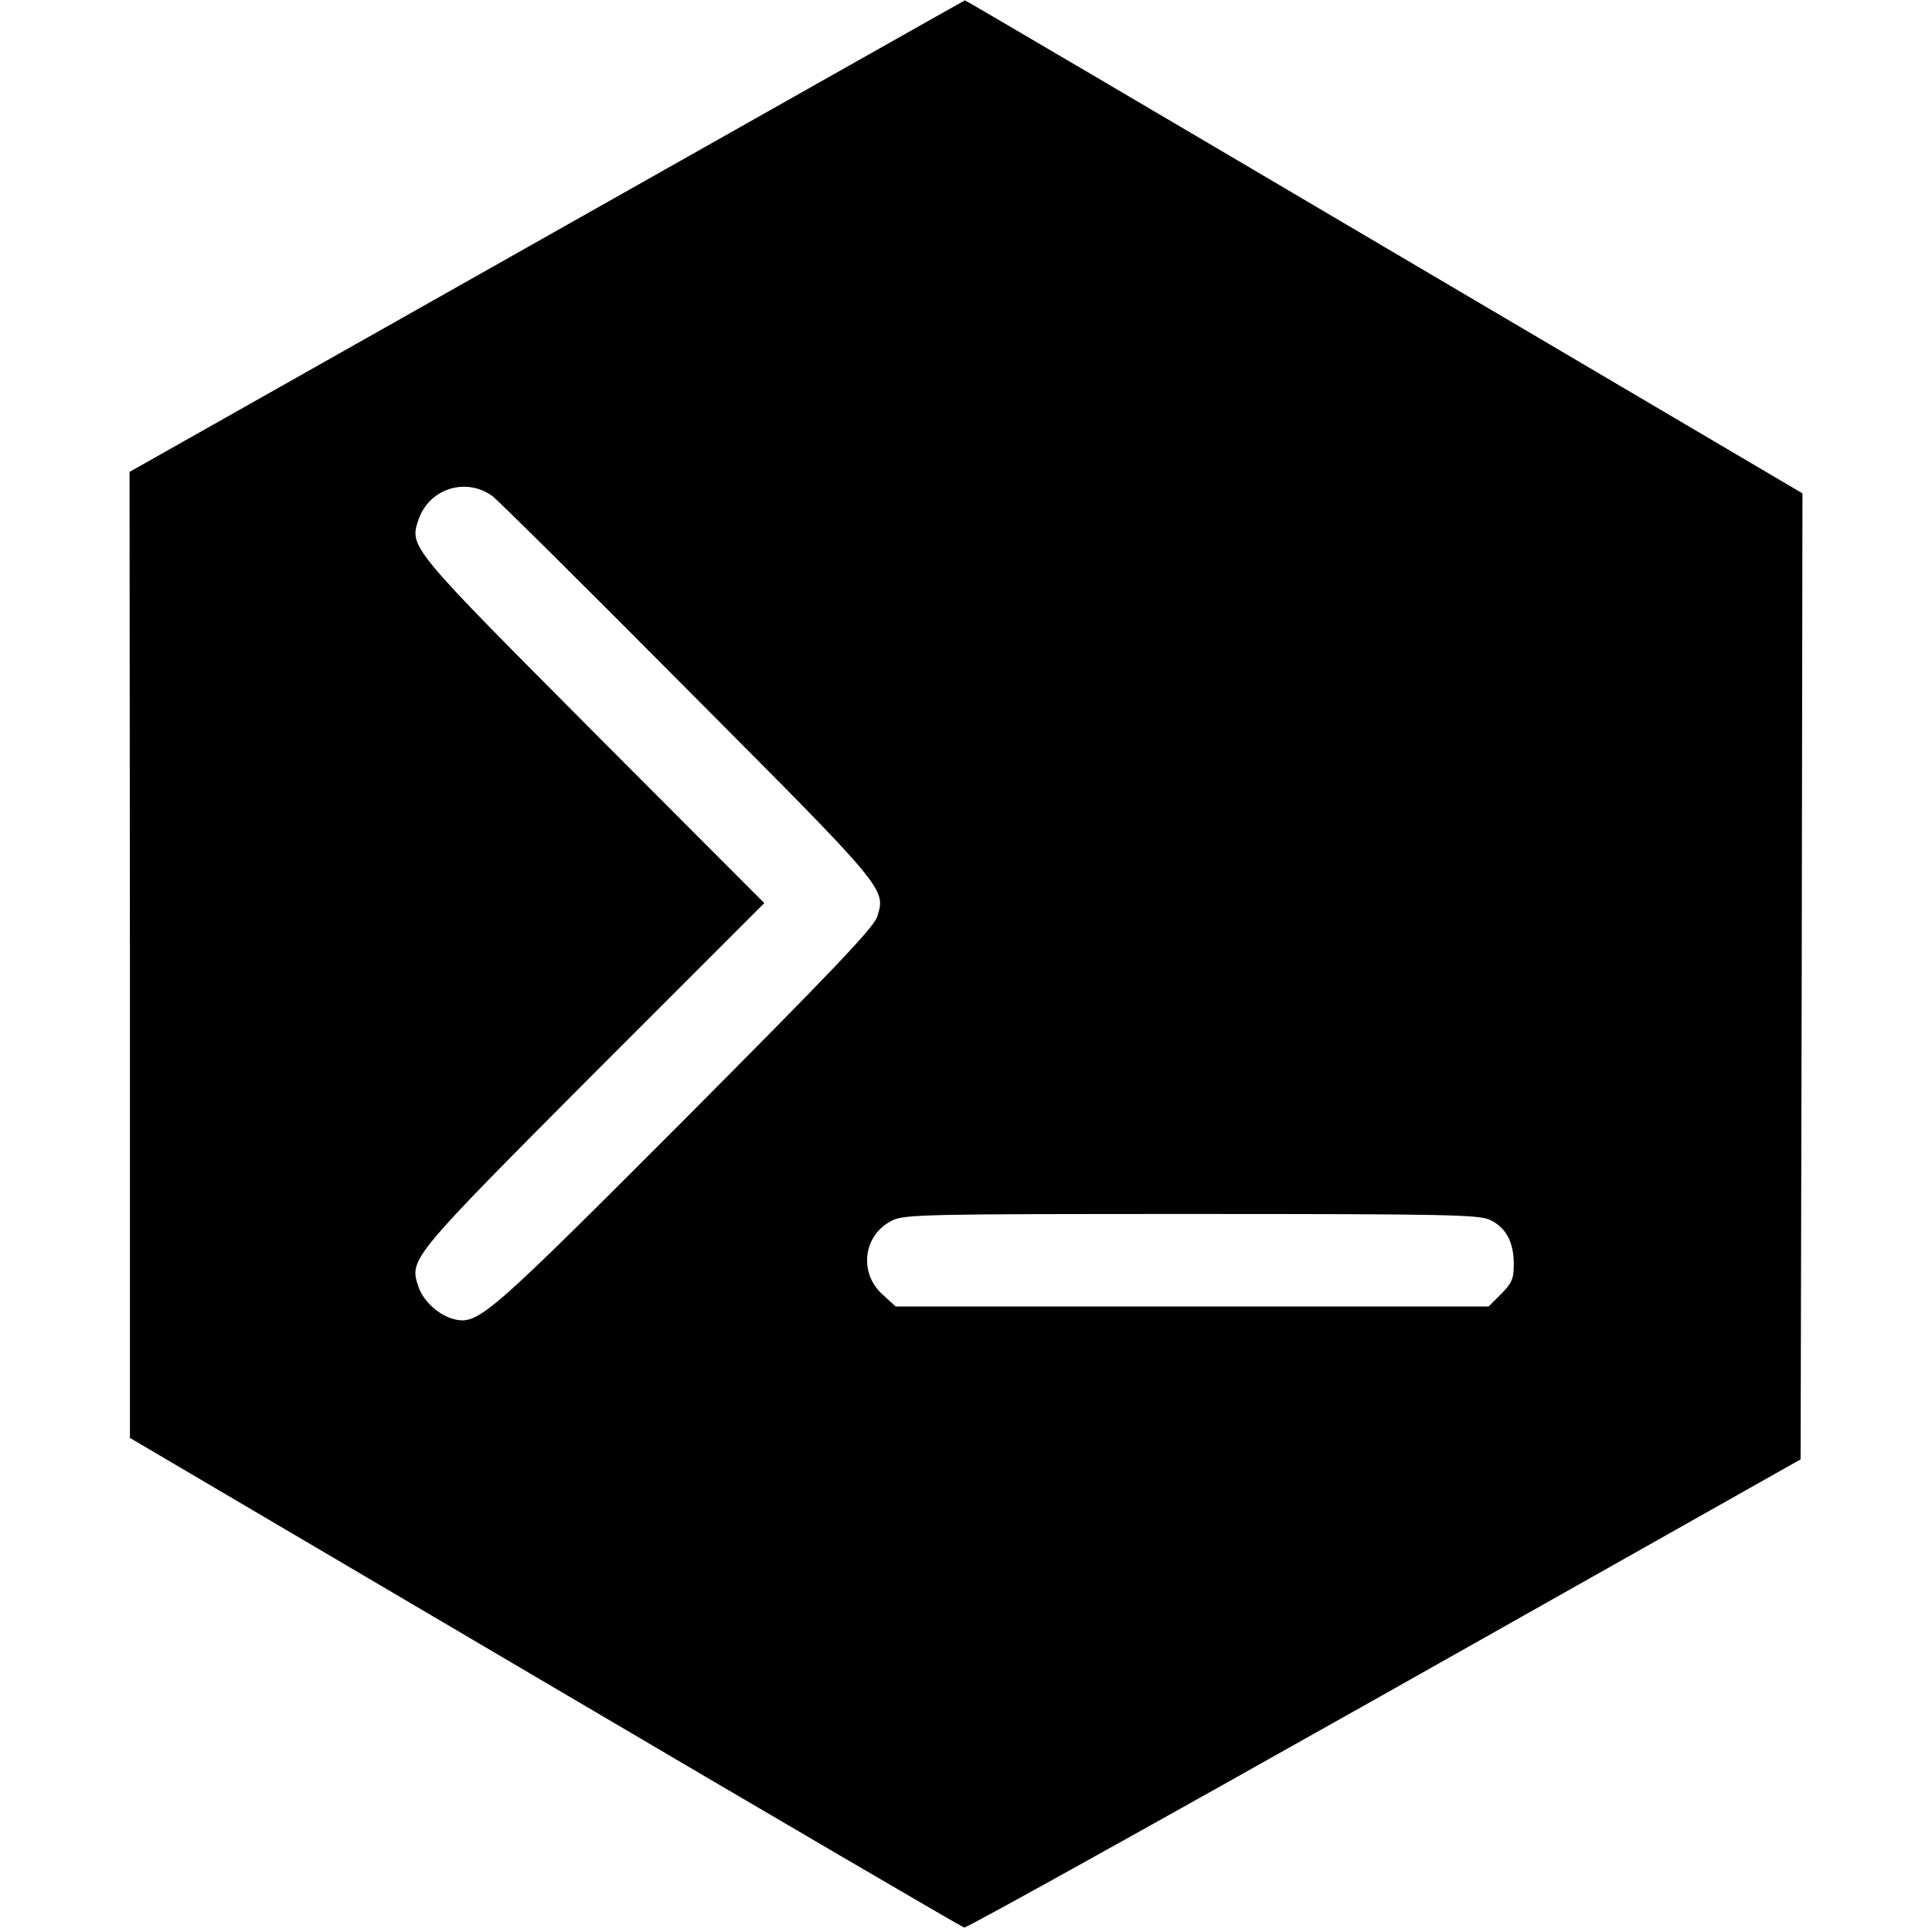
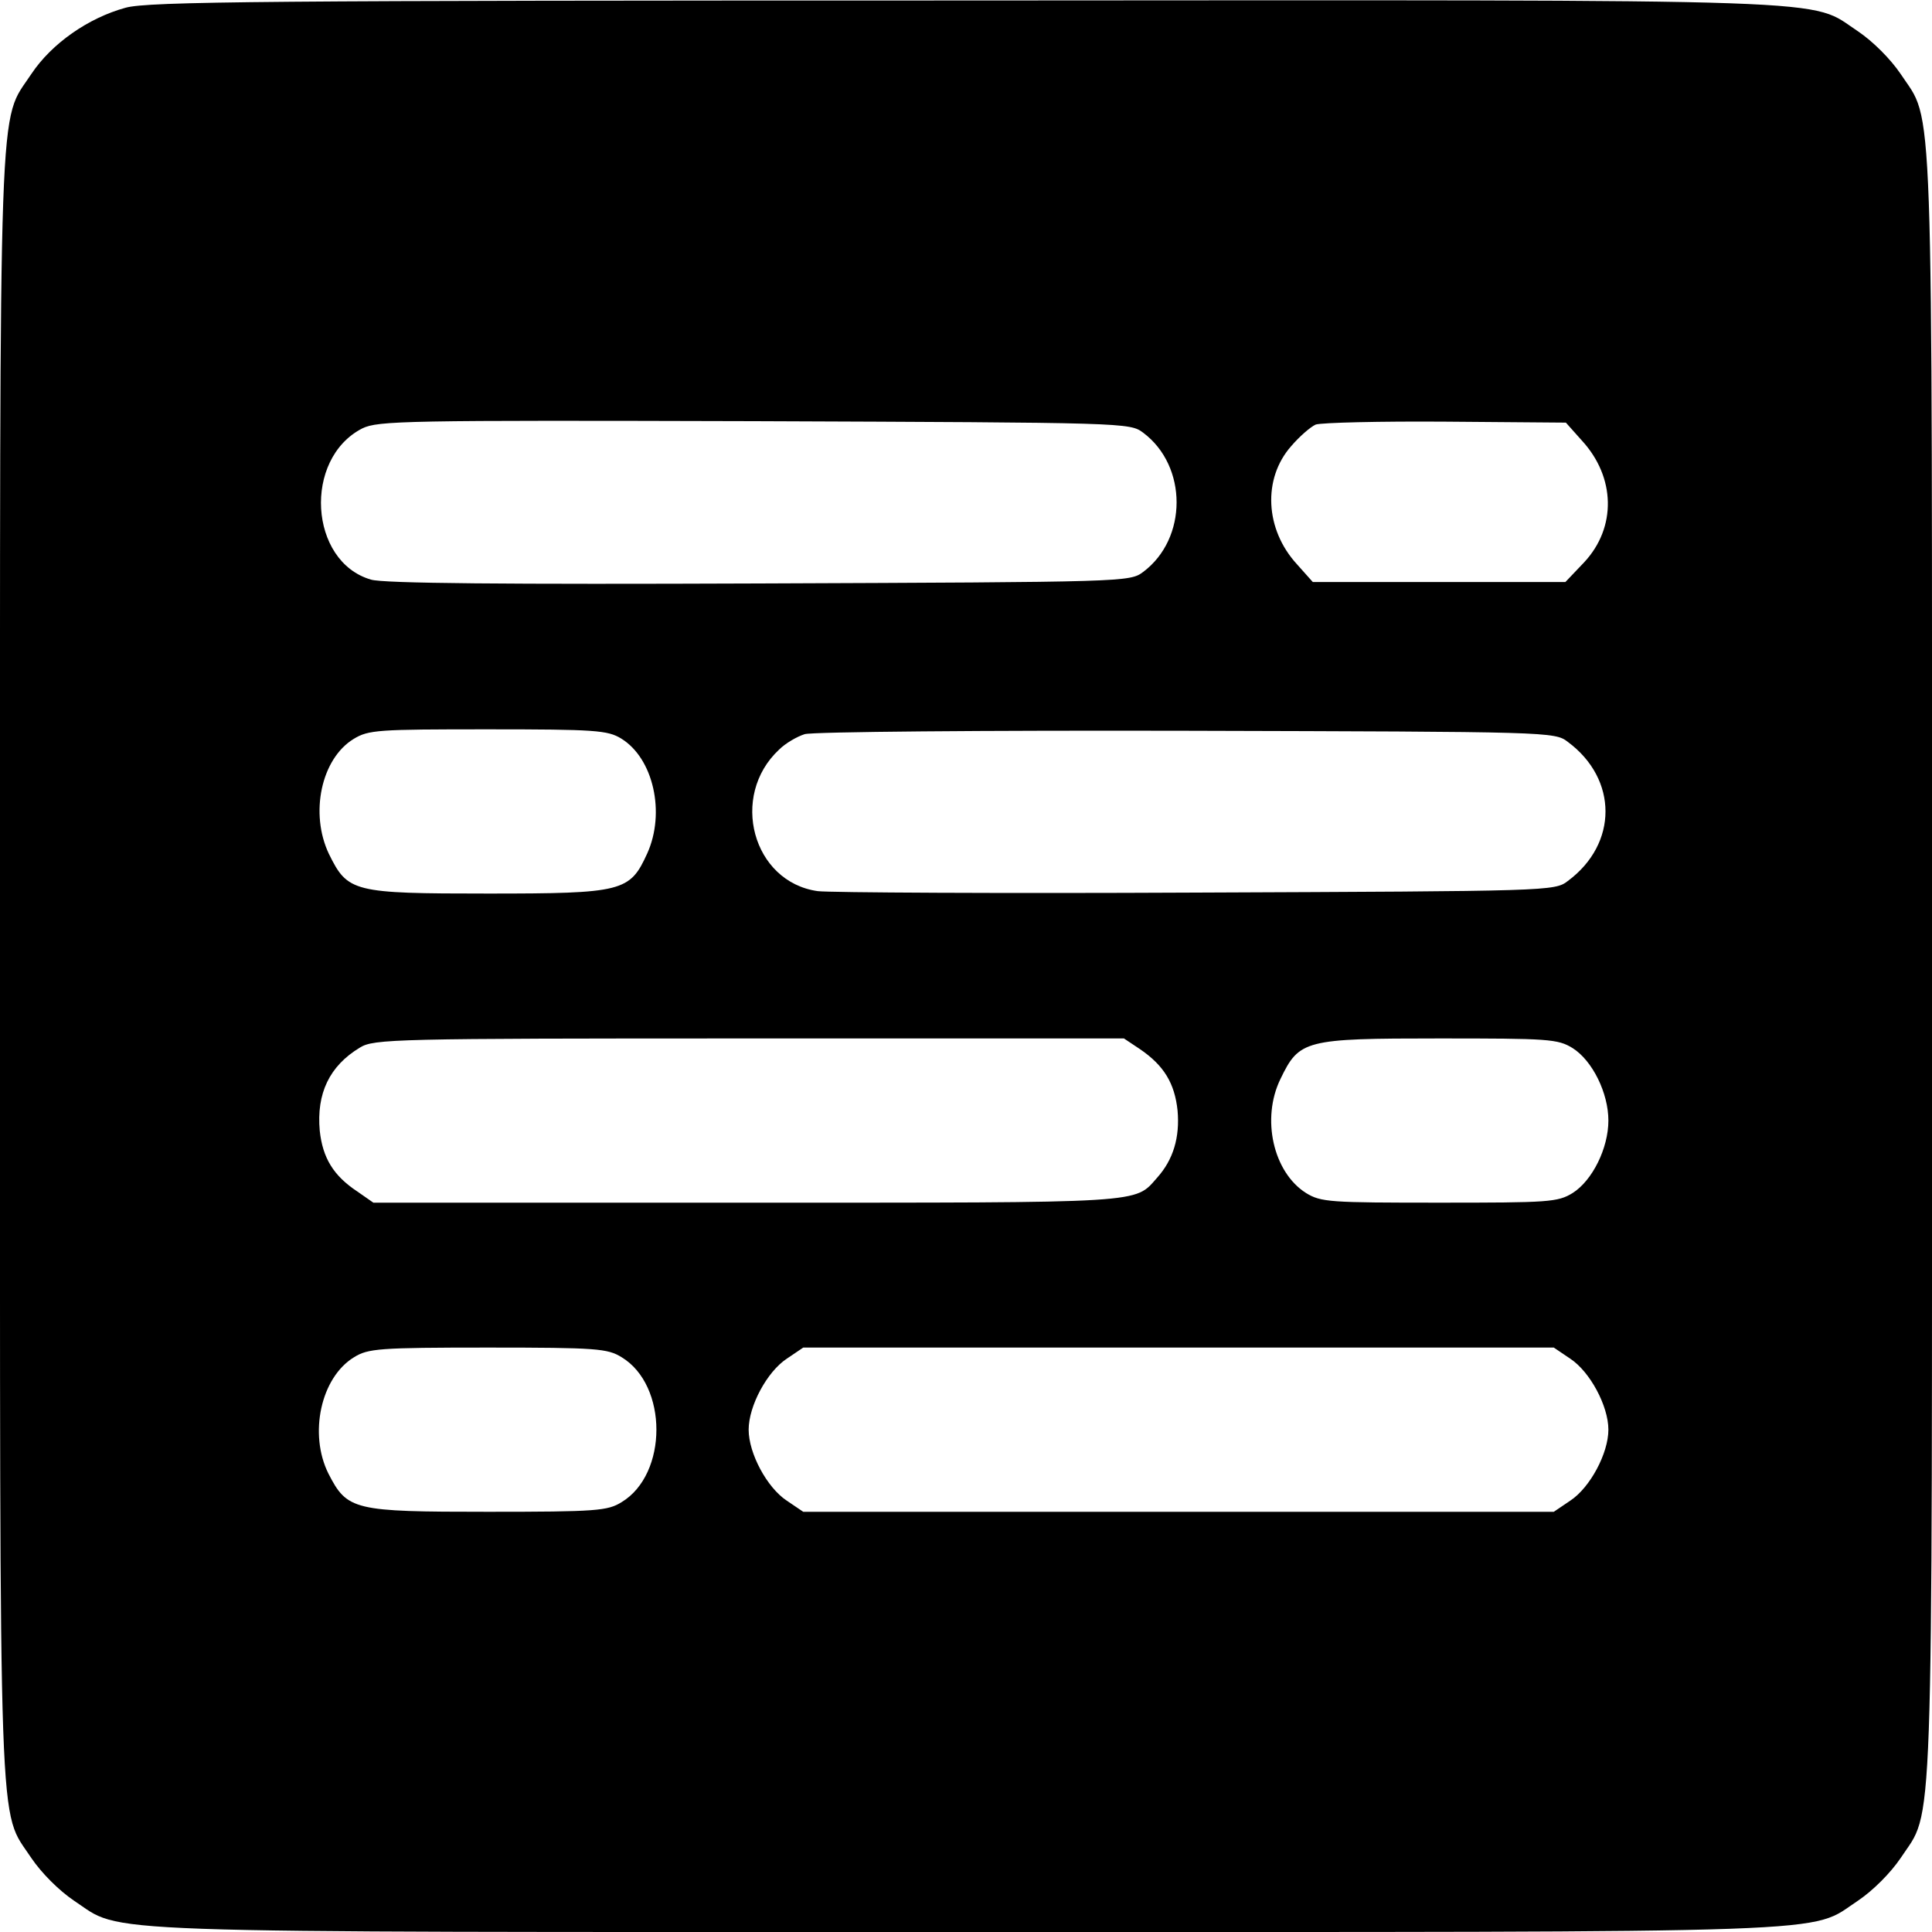
- <svg xmlns="http://www.w3.org/2000/svg" version="1.0" width="522pt" height="522pt" viewBox="0 0 522 522" preserveAspectRatio="xMidYMid meet">
-   <g transform="translate(0,522) scale(0.1,-0.1)" fill="#000000" stroke="none">
-     <path d="M1478 4582 l-1128 -637 1 -1305 0 -1305 1121 -660 c616 -363 1126 -661 1133 -663 6 -2 518 283 1136 631 l1124 634 3 1305 2 1305 -1130 666 c-622 367 -1132 667 -1133 666 -1 0 -509 -287 -1129 -637z m-148 -702 c14 -10 251 -245 526 -522 541 -543 538 -539 514 -615 -10 -30 -122 -147 -519 -546 -526 -527 -558 -556 -621 -542 -42 9 -87 49 -100 90 -24 73 -22 76 473 573 l462 462 -462 463 c-493 495 -497 499 -473 571 28 85 127 118 200 66z m2696 -1956 c43 -21 64 -59 64 -120 0 -39 -5 -51 -34 -80 l-34 -34 -801 0 -801 0 -36 33 c-65 59 -51 161 26 199 32 17 92 18 808 18 696 0 777 -2 808 -16z" />
+ <svg xmlns="http://www.w3.org/2000/svg" version="1.0" width="400pt" height="400pt" viewBox="0 0 400 400" preserveAspectRatio="xMidYMid meet">
+   <g transform="translate(0,400) scale(0.1,-0.1)" fill="#000000" stroke="none">
+     <path d="M260 3984 c-77 -21 -153 -74 -195 -137 -69 -105 -65 10 -65 -1847 0 -1857 -4 -1742 65 -1847 21 -31 57 -67 88 -88 105 -69 -10 -65 1847 -65 1857 0 1742 -4 1847 65 31 21 67 57 88 88 69 105 65 -10 65 1847 0 1857 4 1742 -65 1847 -21 31 -57 67 -88 88 -105 69 11 65 -1852 64 -1445 0 -1688 -2 -1735 -15z m2107 -880 c92 -69 92 -219 0 -288 -28 -21 -34 -21 -795 -24 -523 -2 -779 0 -804 8 -128 37 -141 250 -18 313 33 16 87 17 812 15 772 -3 777 -3 805 -24z m908 -16 c70 -76 72 -180 5 -252 l-39 -41 -261 0 -262 0 -33 37 c-66 72 -71 177 -12 244 17 20 40 40 51 45 12 4 133 7 269 6 l249 -2 33 -37z m-1989 -617 c67 -41 92 -154 54 -238 -36 -79 -50 -83 -330 -83 -280 0 -290 3 -329 82 -40 84 -16 197 51 238 31 19 50 20 278 20 223 0 248 -2 276 -19z m1960 -7 c104 -77 104 -211 0 -288 -27 -21 -38 -21 -769 -24 -408 -2 -761 0 -784 3 -135 19 -183 197 -80 293 13 13 37 27 53 32 16 5 372 8 791 7 752 -2 762 -2 789 -23z m-886 -636 c50 -34 72 -71 78 -127 5 -56 -9 -102 -42 -139 -48 -54 -16 -52 -849 -52 l-774 0 -33 23 c-50 33 -72 70 -78 126 -7 77 20 134 83 172 29 18 68 19 806 19 l776 0 33 -22z m896 2 c41 -26 74 -93 74 -150 0 -57 -33 -124 -74 -150 -31 -19 -49 -20 -276 -20 -227 0 -245 1 -276 20 -68 43 -93 154 -53 236 39 81 50 84 328 84 228 0 246 -1 277 -20z m-1969 -640 c96 -58 96 -242 0 -300 -29 -18 -51 -20 -277 -20 -278 0 -291 3 -330 79 -41 82 -16 199 53 241 29 18 51 20 277 20 226 0 248 -2 277 -20z m1964 -3 c41 -27 79 -98 79 -147 0 -49 -38 -120 -79 -147 l-34 -23 -777 0 -777 0 -34 23 c-41 27 -79 98 -79 147 0 49 38 120 79 147 l34 23 777 0 777 0 34 -23z" />
  </g>
</svg>
